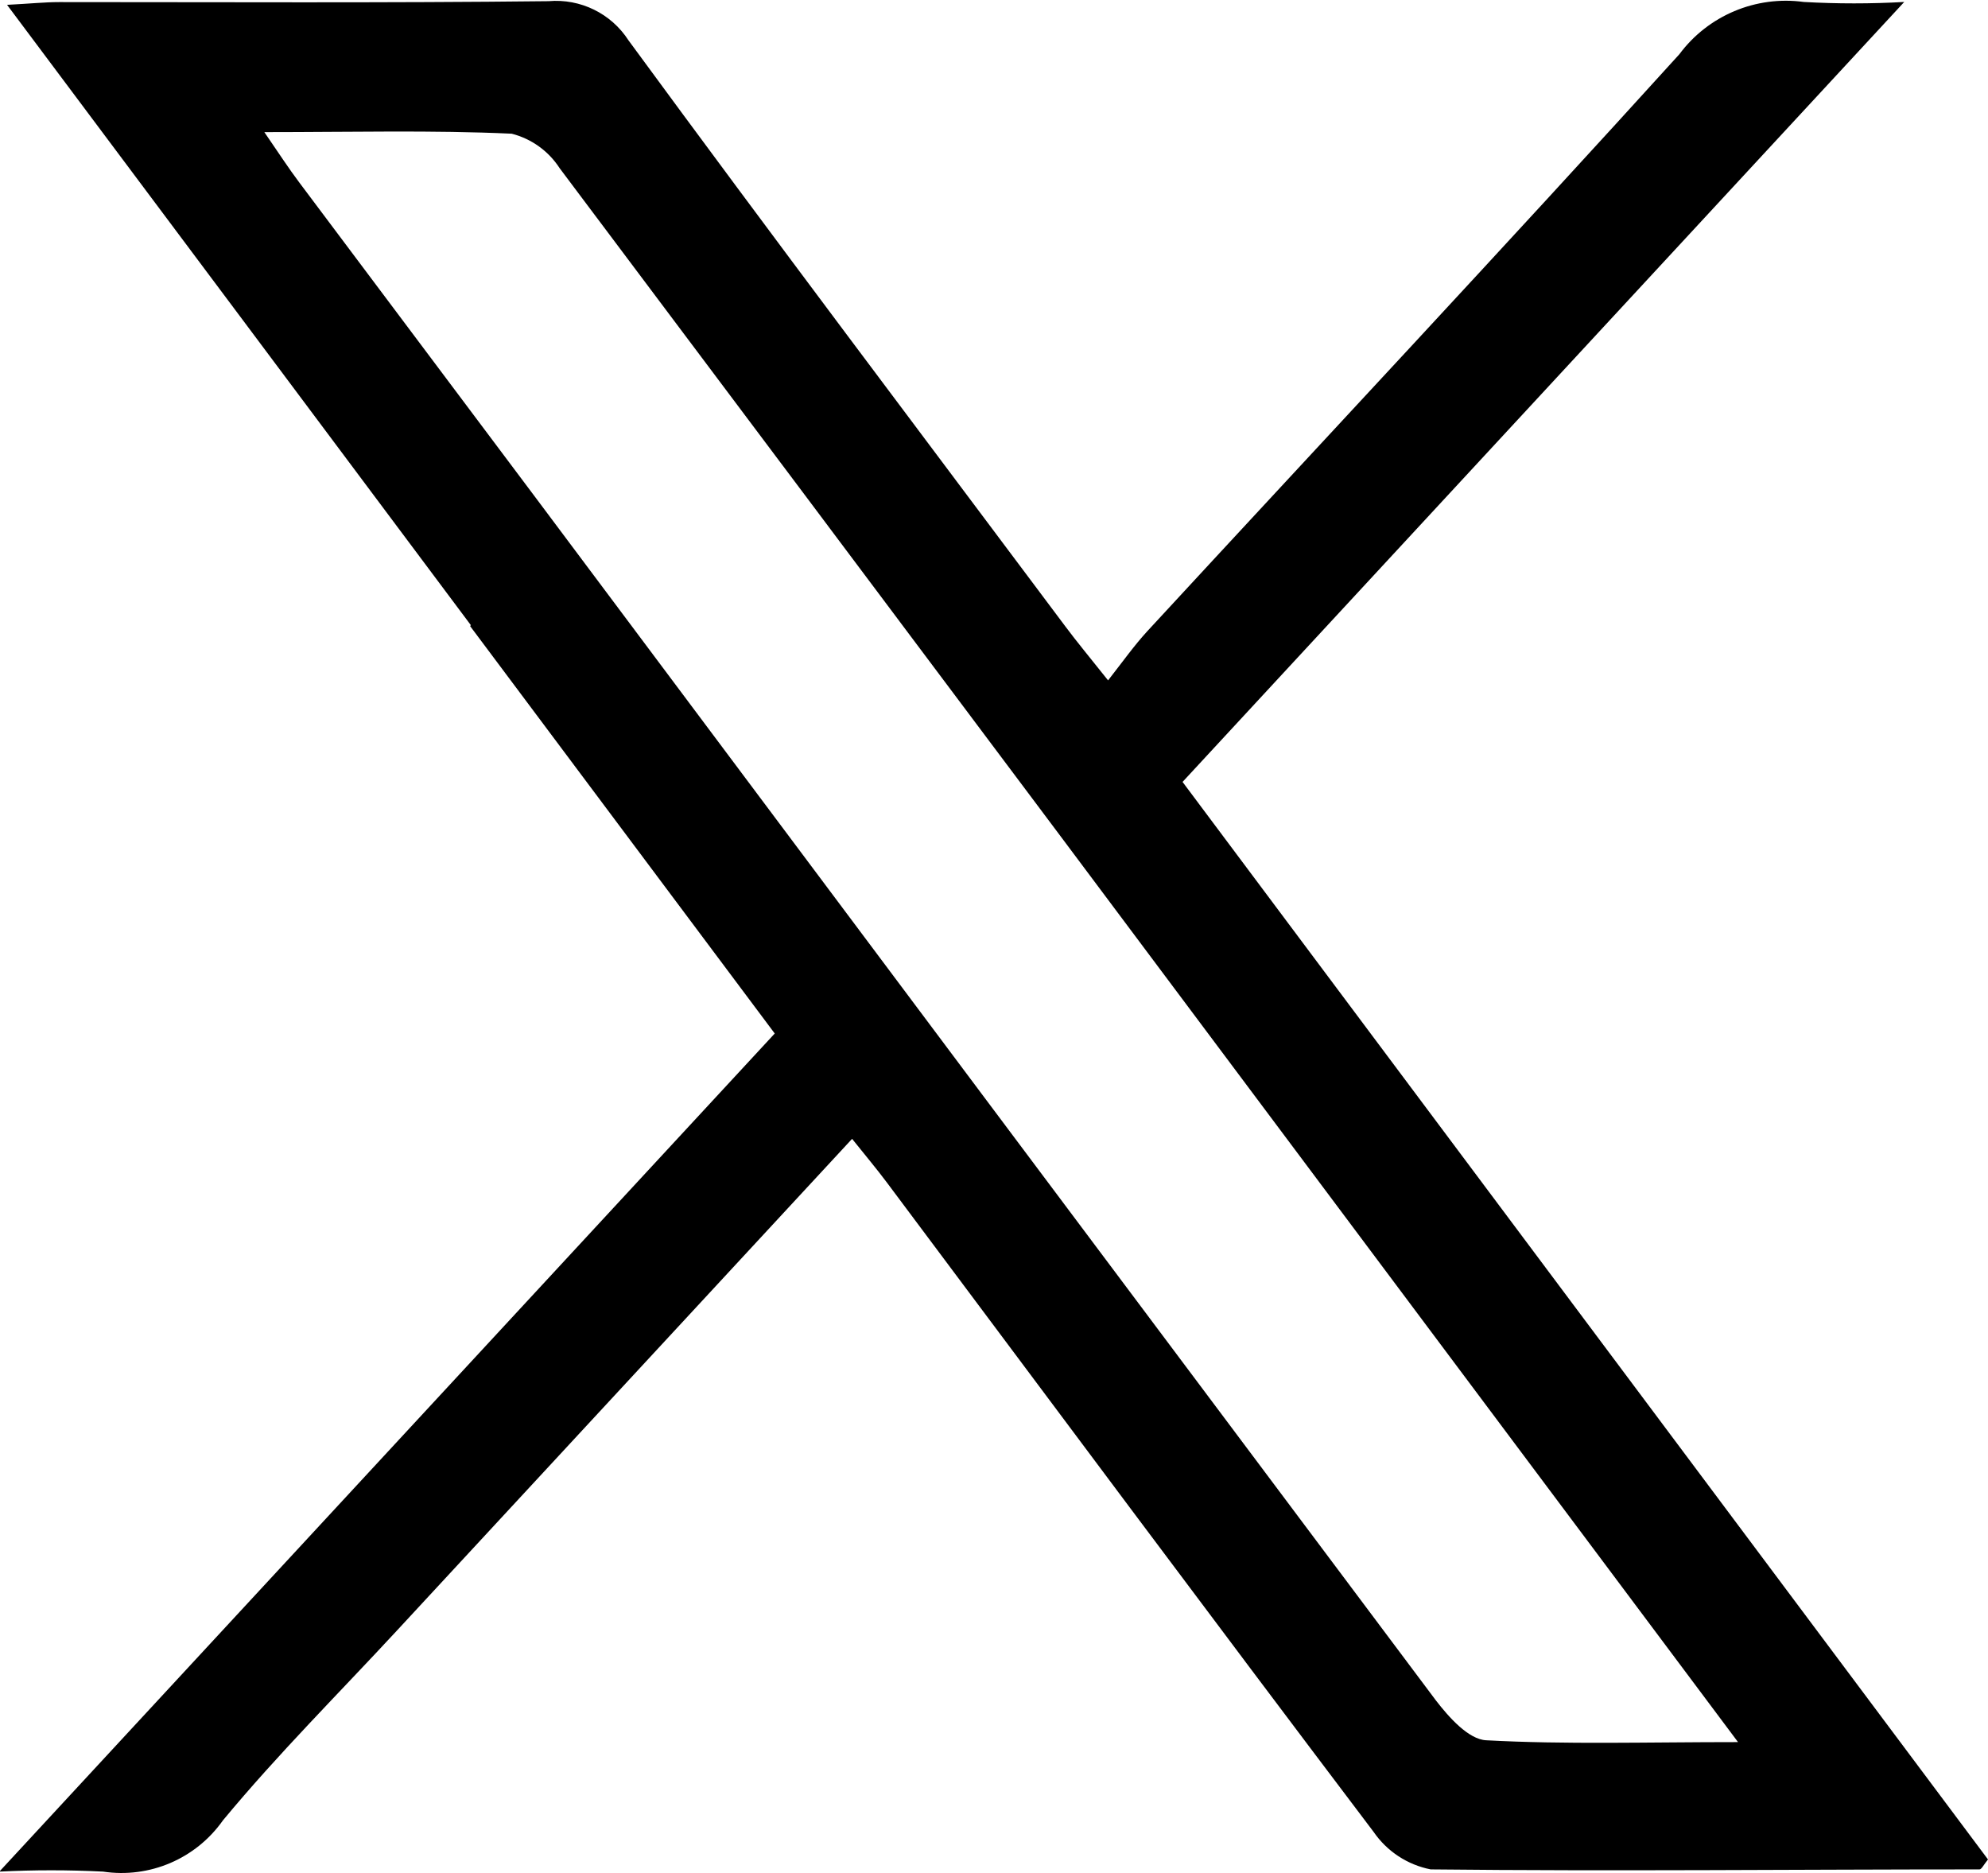
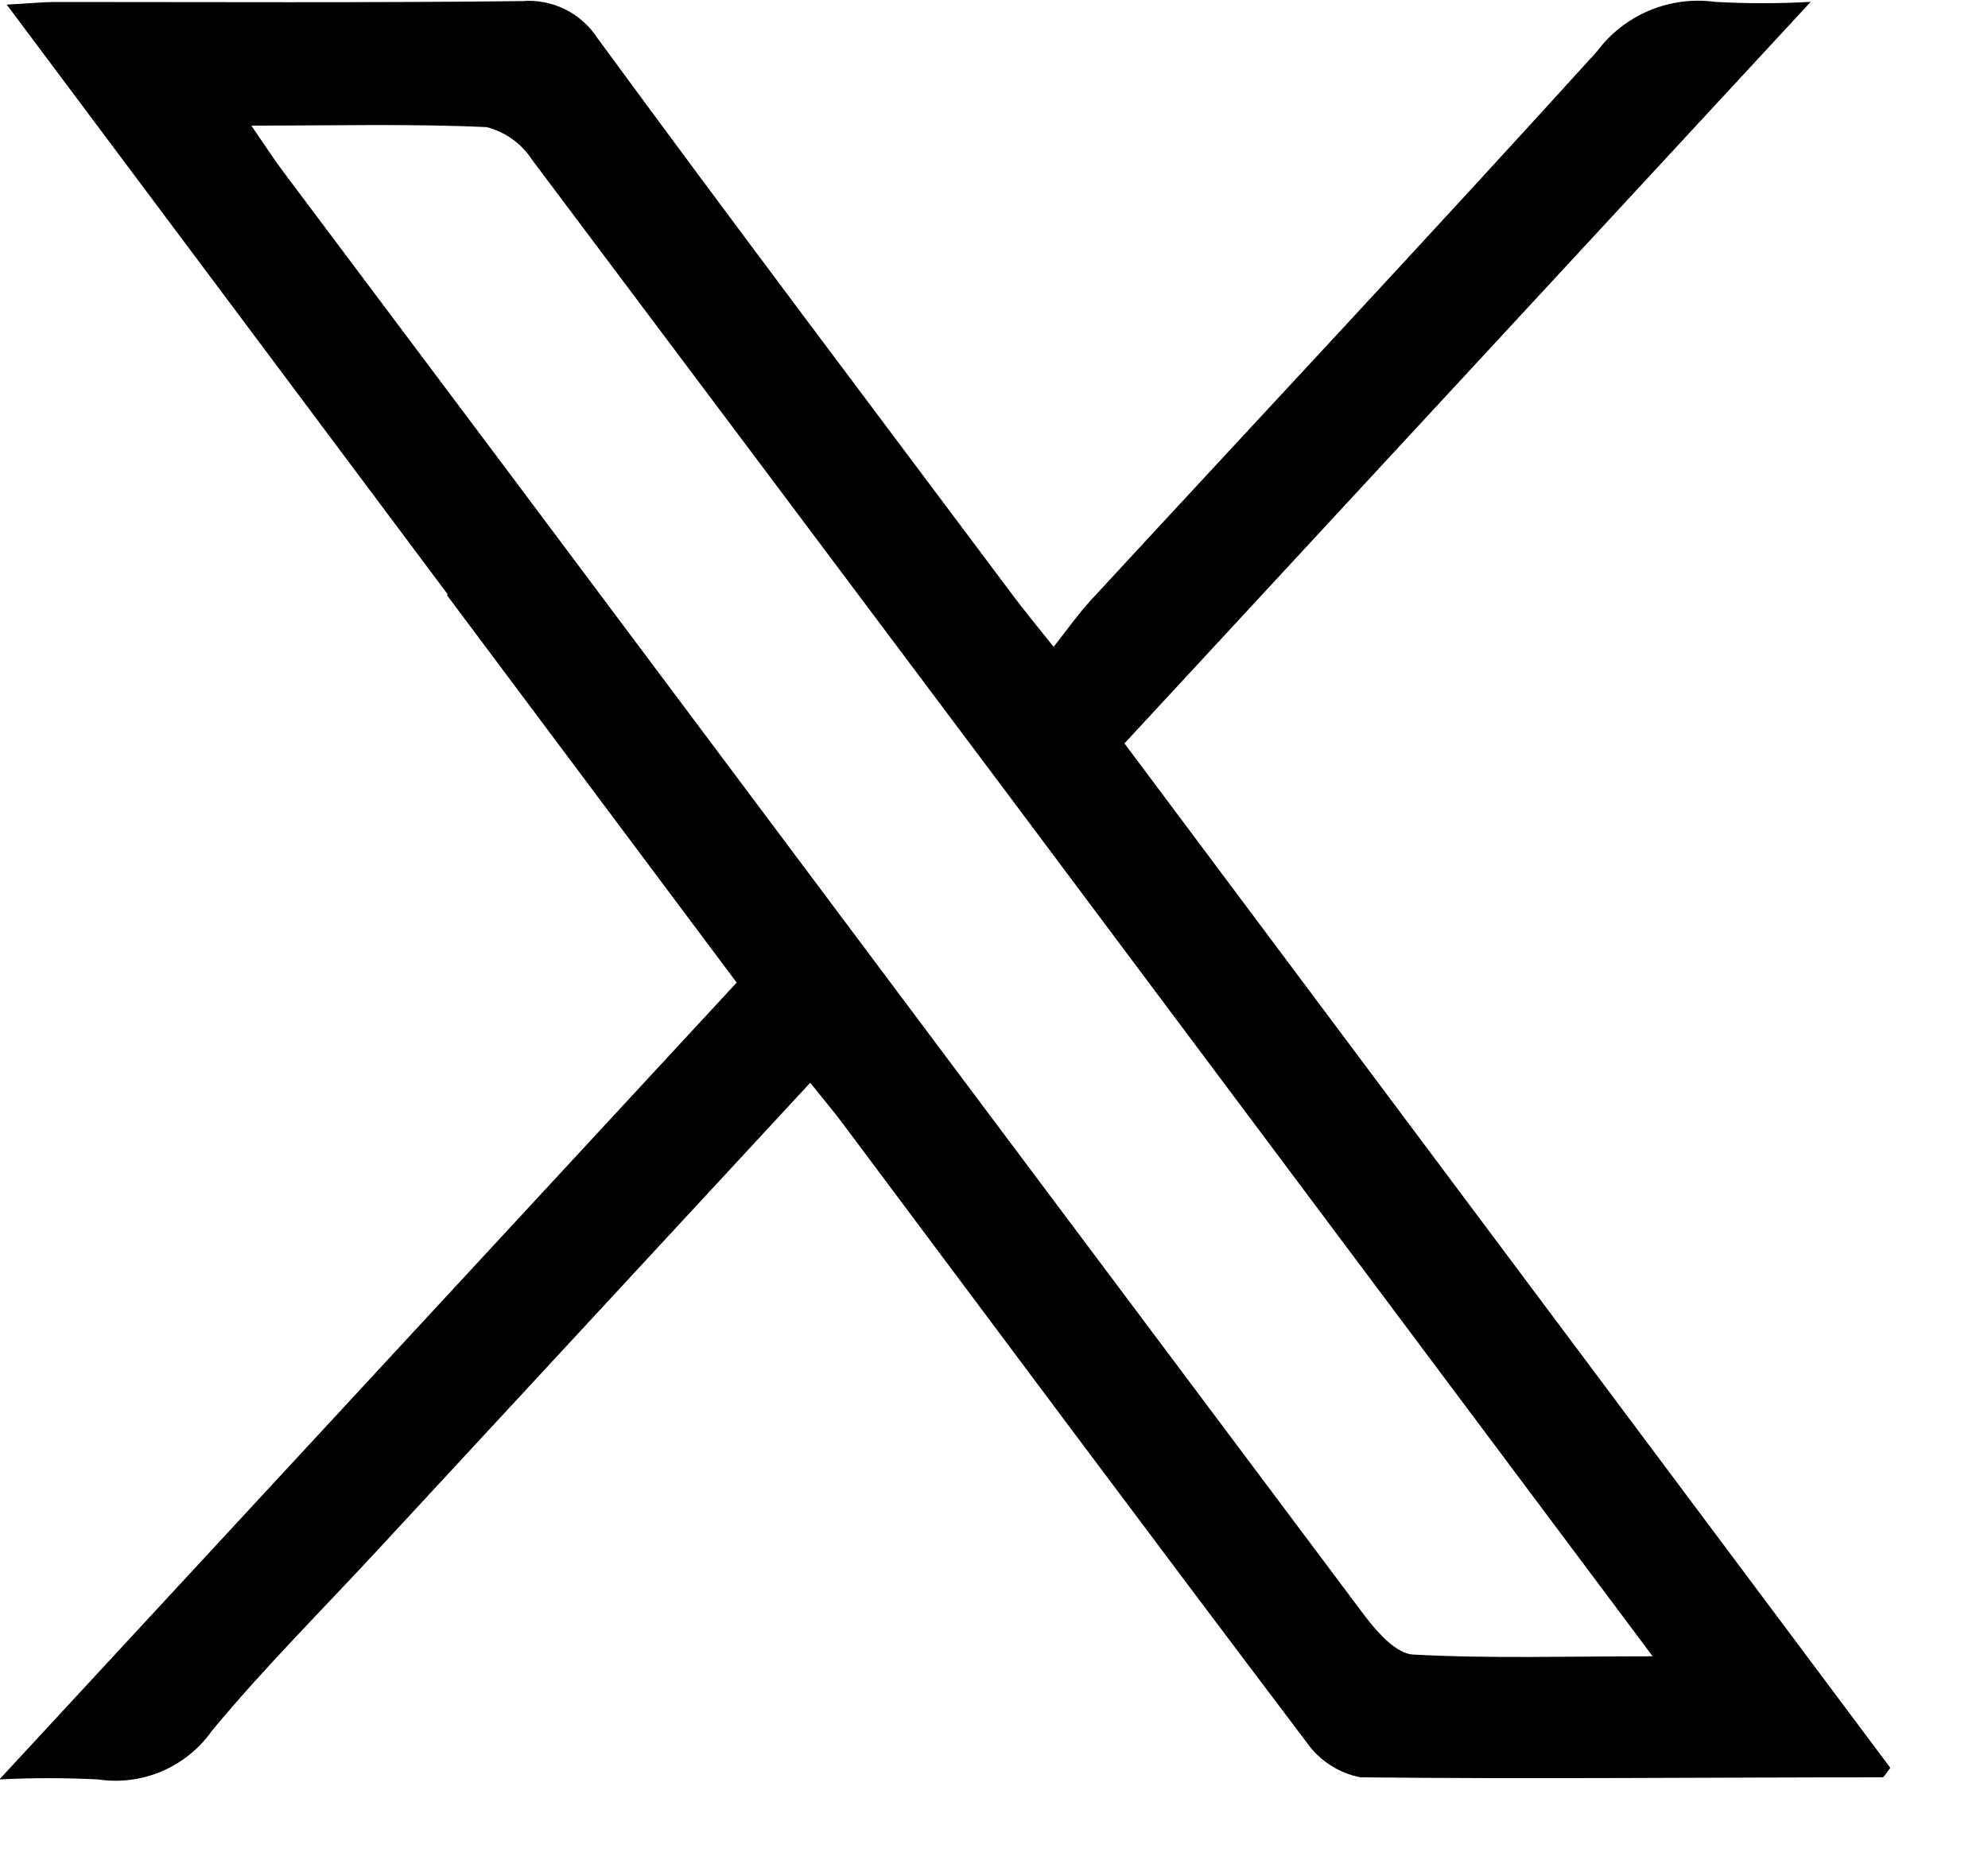
- <svg xmlns="http://www.w3.org/2000/svg" data-name="main-color-icon" width="15.214" height="14.326" viewBox="0 0 15.214 14.326">
+ <svg xmlns="http://www.w3.org/2000/svg" data-name="main-color-icon" width="16" height="15" viewBox="0 0 16 15">
  <path id="Path_108567" data-name="Path 108567" d="M61.779,68.718c-1.181-1.58-2.345-3.137-3.549-4.746.176-.009.29-.021.4-.021,1.248,0,2.5.007,3.744-.007a.66.66,0,0,1,.612.3c1.1,1.5,2.226,2.991,3.343,4.484.088.118.182.231.327.413.112-.143.2-.267.3-.376,1.358-1.471,2.727-2.932,4.072-4.415a1.016,1.016,0,0,1,.952-.4,6.8,6.8,0,0,0,.769,0l-5.523,5.968,6.164,8.245c-.033.04-.049.076-.065.076-1.4,0-2.8.015-4.2,0a.692.692,0,0,1-.437-.287c-1.249-1.651-2.485-3.311-3.725-4.969-.08-.107-.167-.21-.266-.334l-3.481,3.76c-.447.483-.915.949-1.334,1.455a.949.949,0,0,1-.917.392,7.8,7.8,0,0,0-.794,0l5.934-6.413c-.775-1.037-1.545-2.065-2.331-3.117m4.485,1.563q-1.9-2.536-3.8-5.067a.62.62,0,0,0-.367-.264c-.609-.028-1.22-.012-1.893-.012.114.166.186.277.265.382q.9,1.2,1.8,2.4,3.448,4.61,6.9,9.217c.1.13.251.3.386.306.609.033,1.222.014,1.927.014Z" transform="translate(-58.176 -63.935)" />
</svg>
